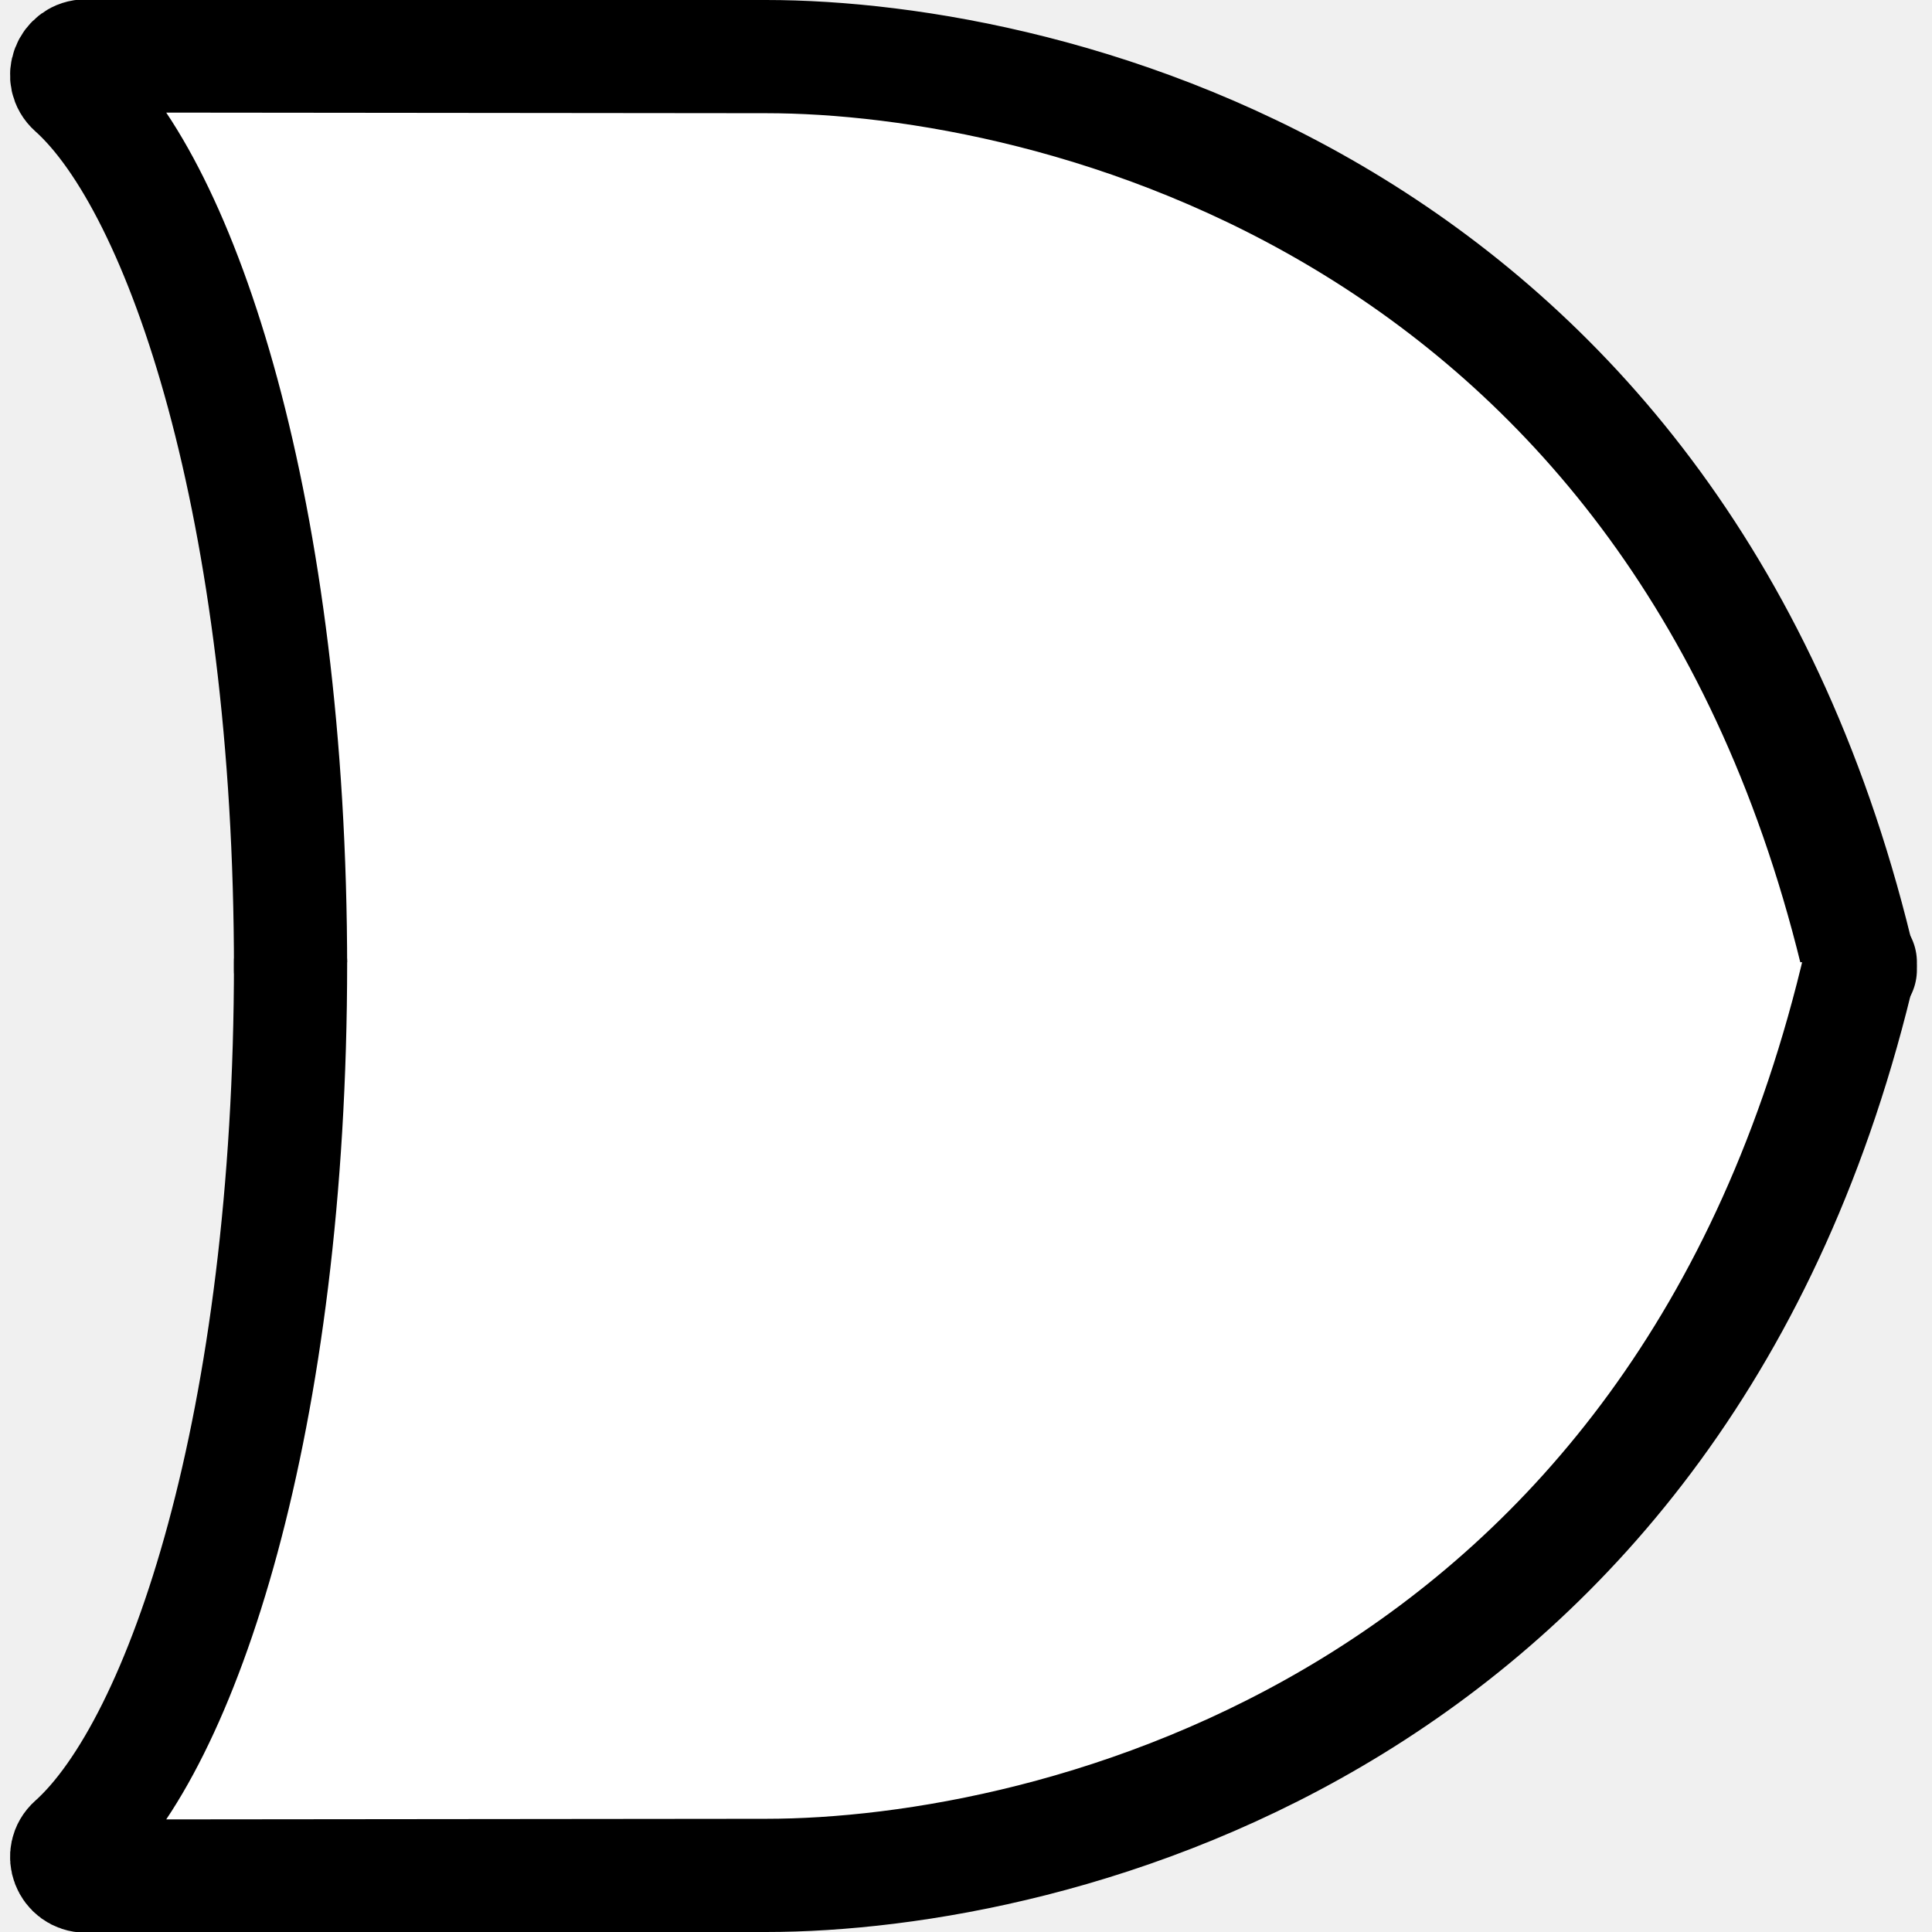
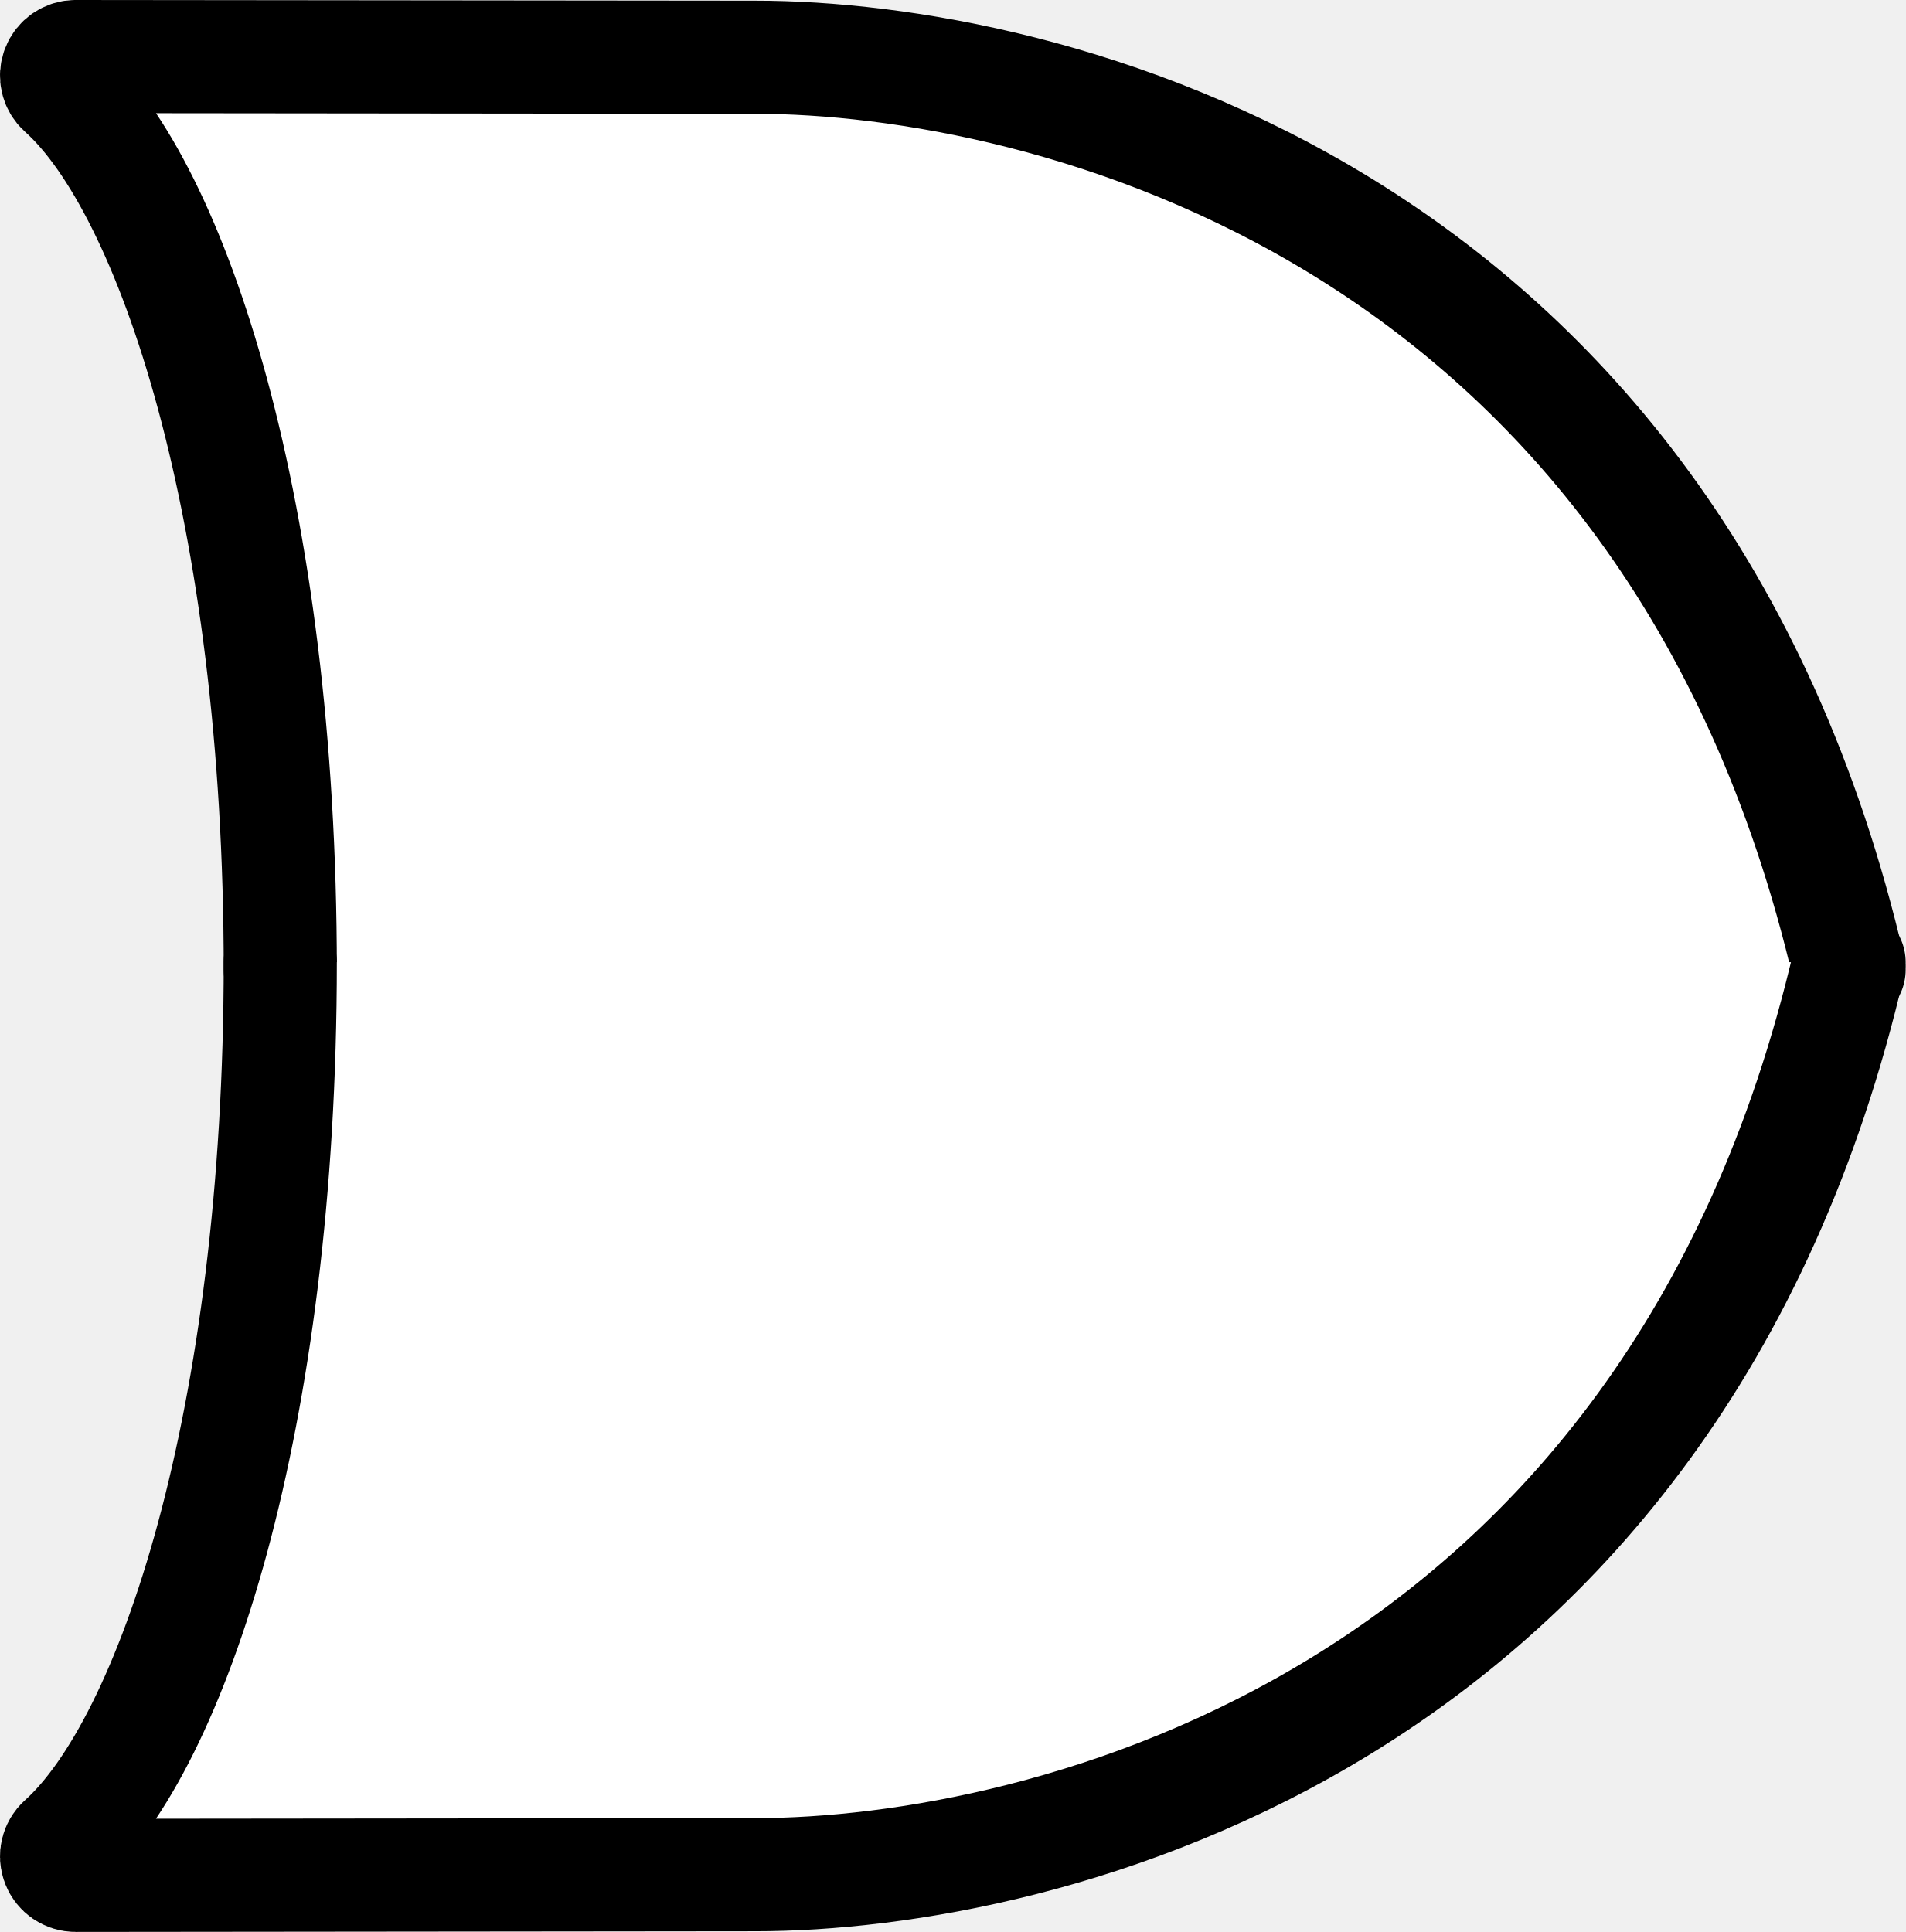
- <svg xmlns="http://www.w3.org/2000/svg" version="1.1" id="Layer_1" x="0px" y="0px" viewBox="0 0 256 256" style="enable-background:new 0 0 256 256;" xml:space="preserve">
-   <style type="text/css">
- 	.st0{fill:none;}
- 	.st1{fill:#FFFFFF;stroke:#000000;stroke-width:15;stroke-linecap:round;stroke-miterlimit:10;}
- 	.st2{fill:none;stroke:#000000;stroke-width:15;stroke-linecap:round;stroke-miterlimit:10;}
- </style>
-   <path class="st0" d="M256,128" />
-   <path class="st1" d="M246.5,128.5C223,27.32,139.39,7.5,101.5,7.5L11.37,7.41c-2.32,0-3.42,2.86-1.69,4.4  C24.17,24.77,38.5,67.59,38.5,128.5" />
-   <path class="st1" d="M246.5,127.5c-23.5,101.18-107.11,121-145,121l-90.13,0.09c-2.32,0-3.42-2.86-1.69-4.4  C24.17,231.23,38.5,188.41,38.5,127.5" />
-   <path class="st2" d="M38.5,128.5" />
-   <path class="st2" d="M243,128.72" />
+ <svg xmlns="http://www.w3.org/2000/svg" id="Layer_1" data-name="Layer 1" viewBox="0 0 252.66 256.19">
+   <defs>
+     <style>.cls-1,.cls-3{fill:none;}.cls-2{fill:#fff;}.cls-2,.cls-3{stroke:#000;stroke-linecap:round;stroke-miterlimit:10;stroke-width:15px;}</style>
+   </defs>
+   <path class="cls-1" d="M256,128" transform="translate(-1.34 0.09)" />
+   <path class="cls-2" d="M246.5,128.5C223,27.32,139.39,7.5,101.5,7.5L11.37,7.41a2.52,2.52,0,0,0-1.69,4.4C24.17,24.77,38.5,67.59,38.5,128.5" transform="translate(-1.34 0.09)" />
+   <path class="cls-2" d="M246.5,127.5c-23.5,101.18-107.11,121-145,121l-90.13.09a2.52,2.52,0,0,1-1.69-4.4c14.49-13,28.82-55.78,28.82-116.69" transform="translate(-1.34 0.09)" />
+   <path class="cls-3" d="M38.5,128.5" transform="translate(-1.34 0.09)" />
+   <path class="cls-3" d="M243,128.72" transform="translate(-1.34 0.09)" />
</svg>
